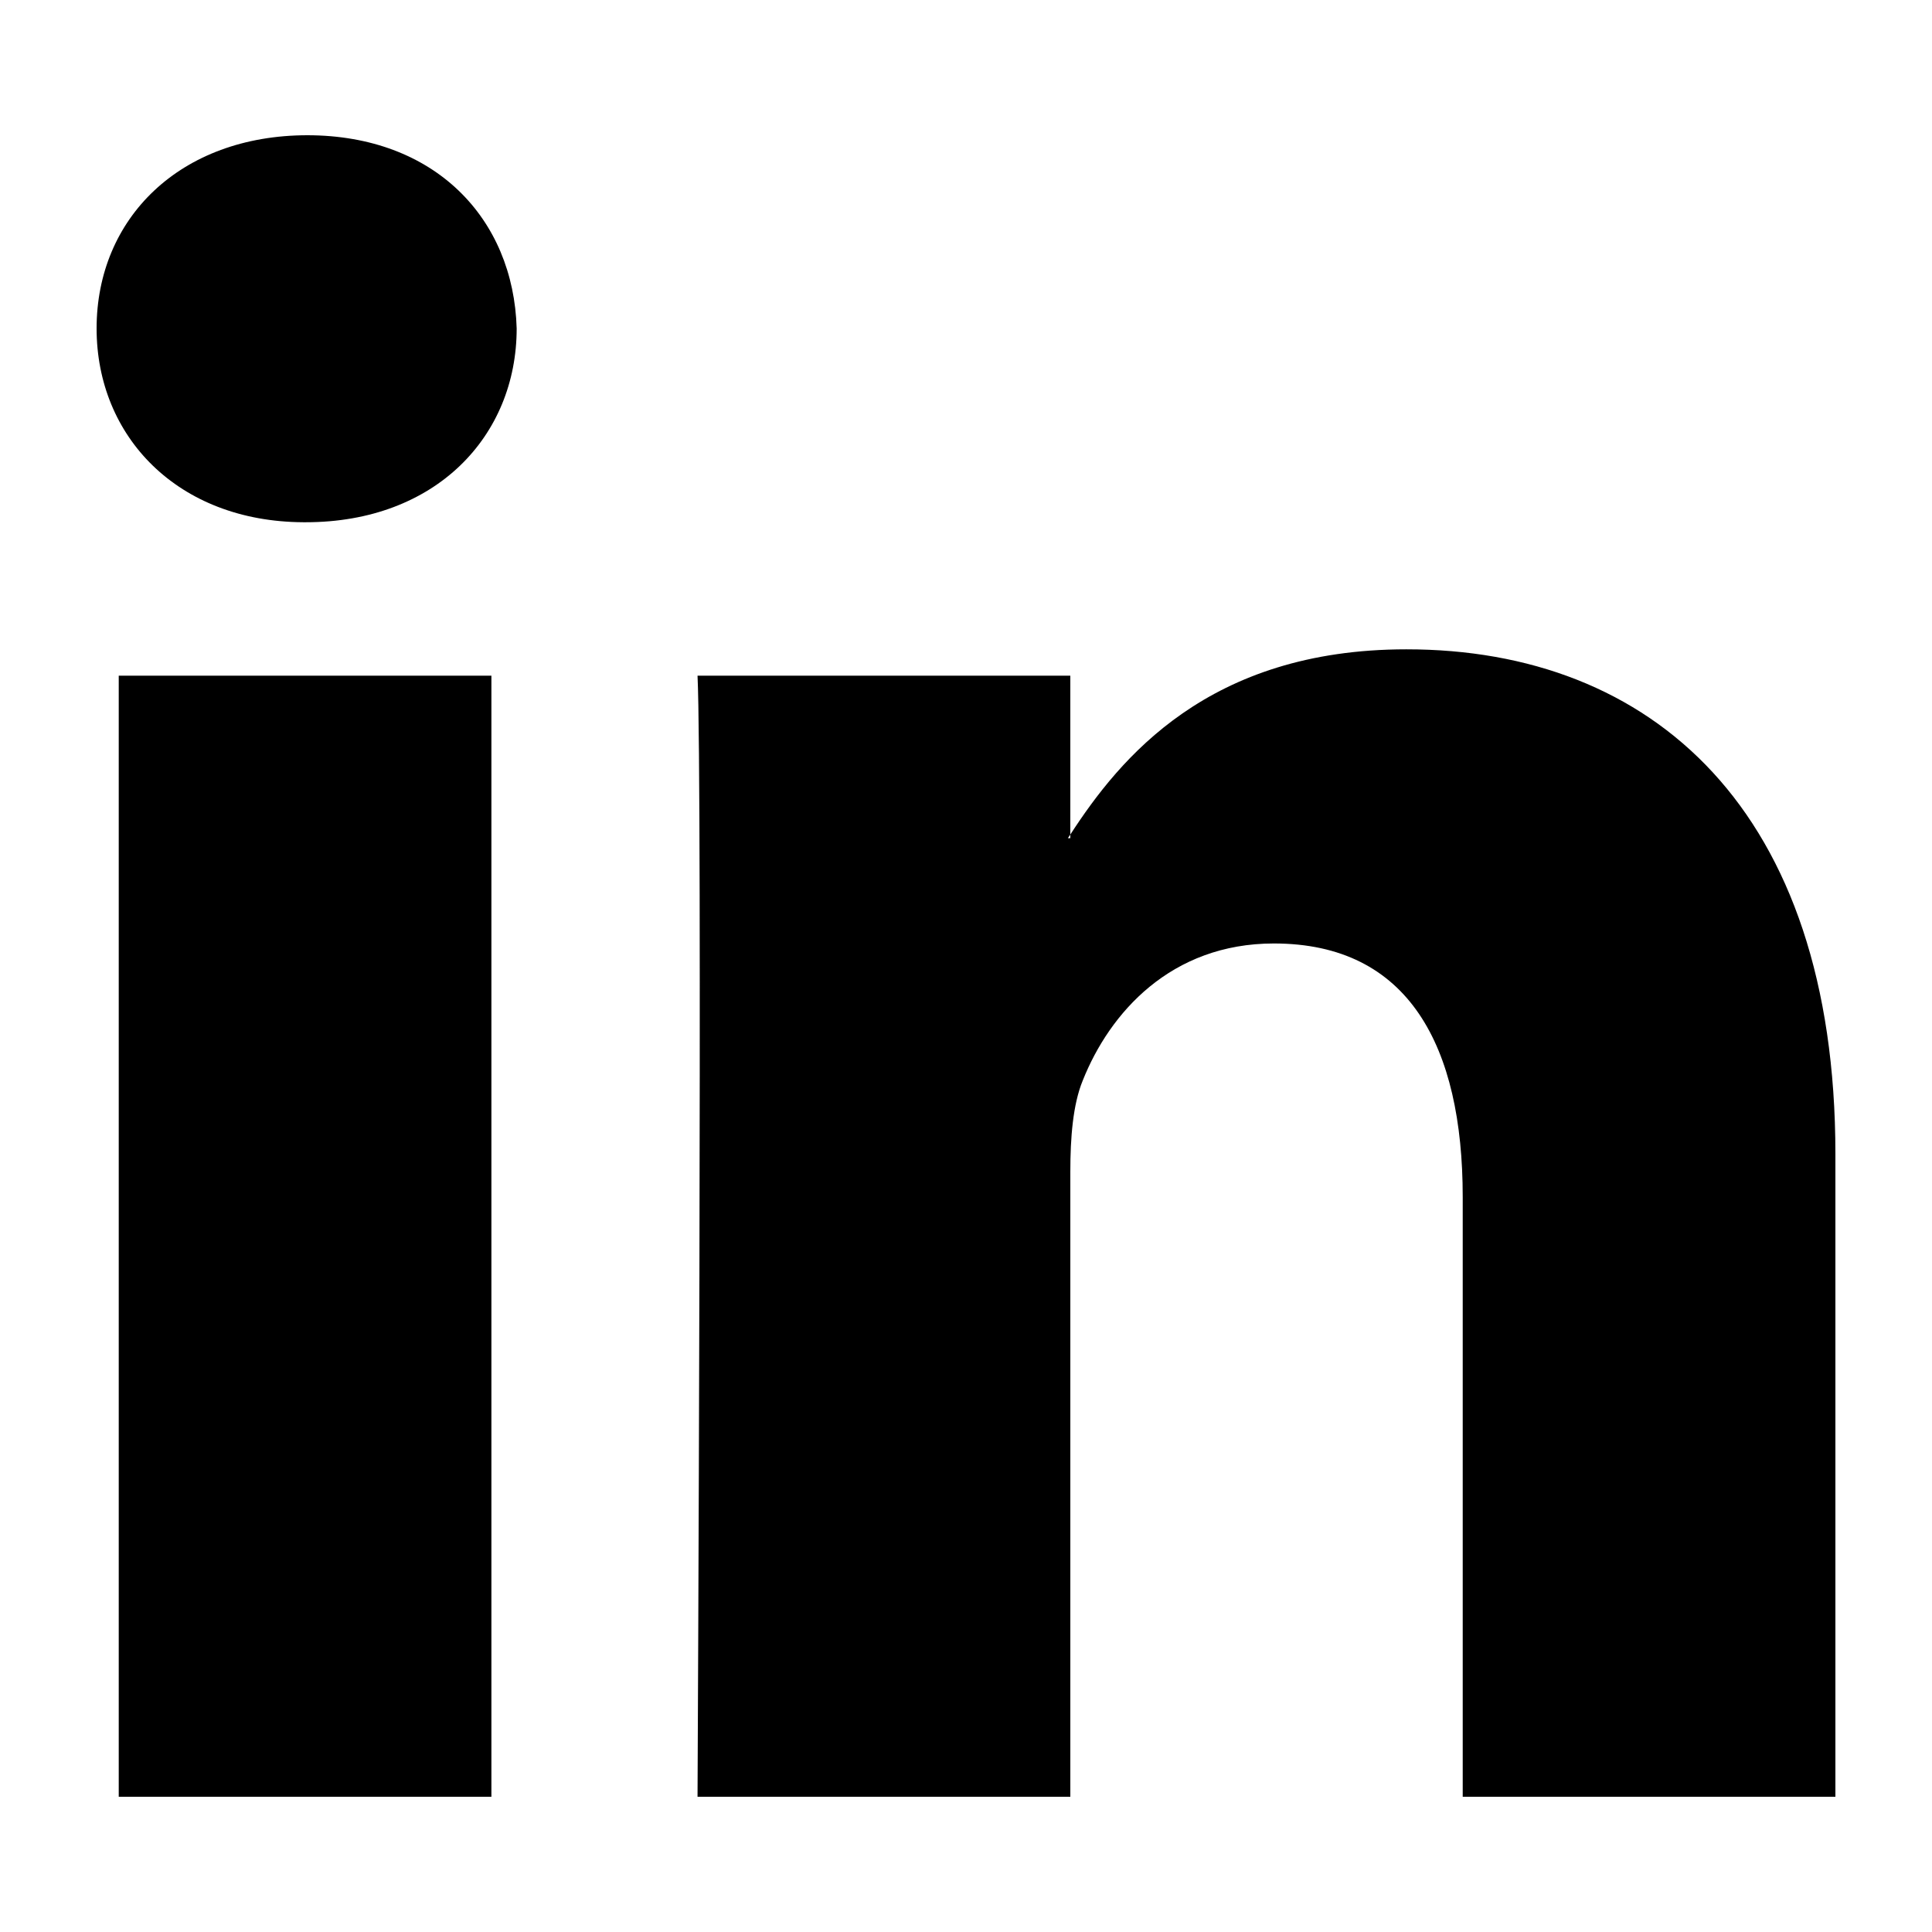
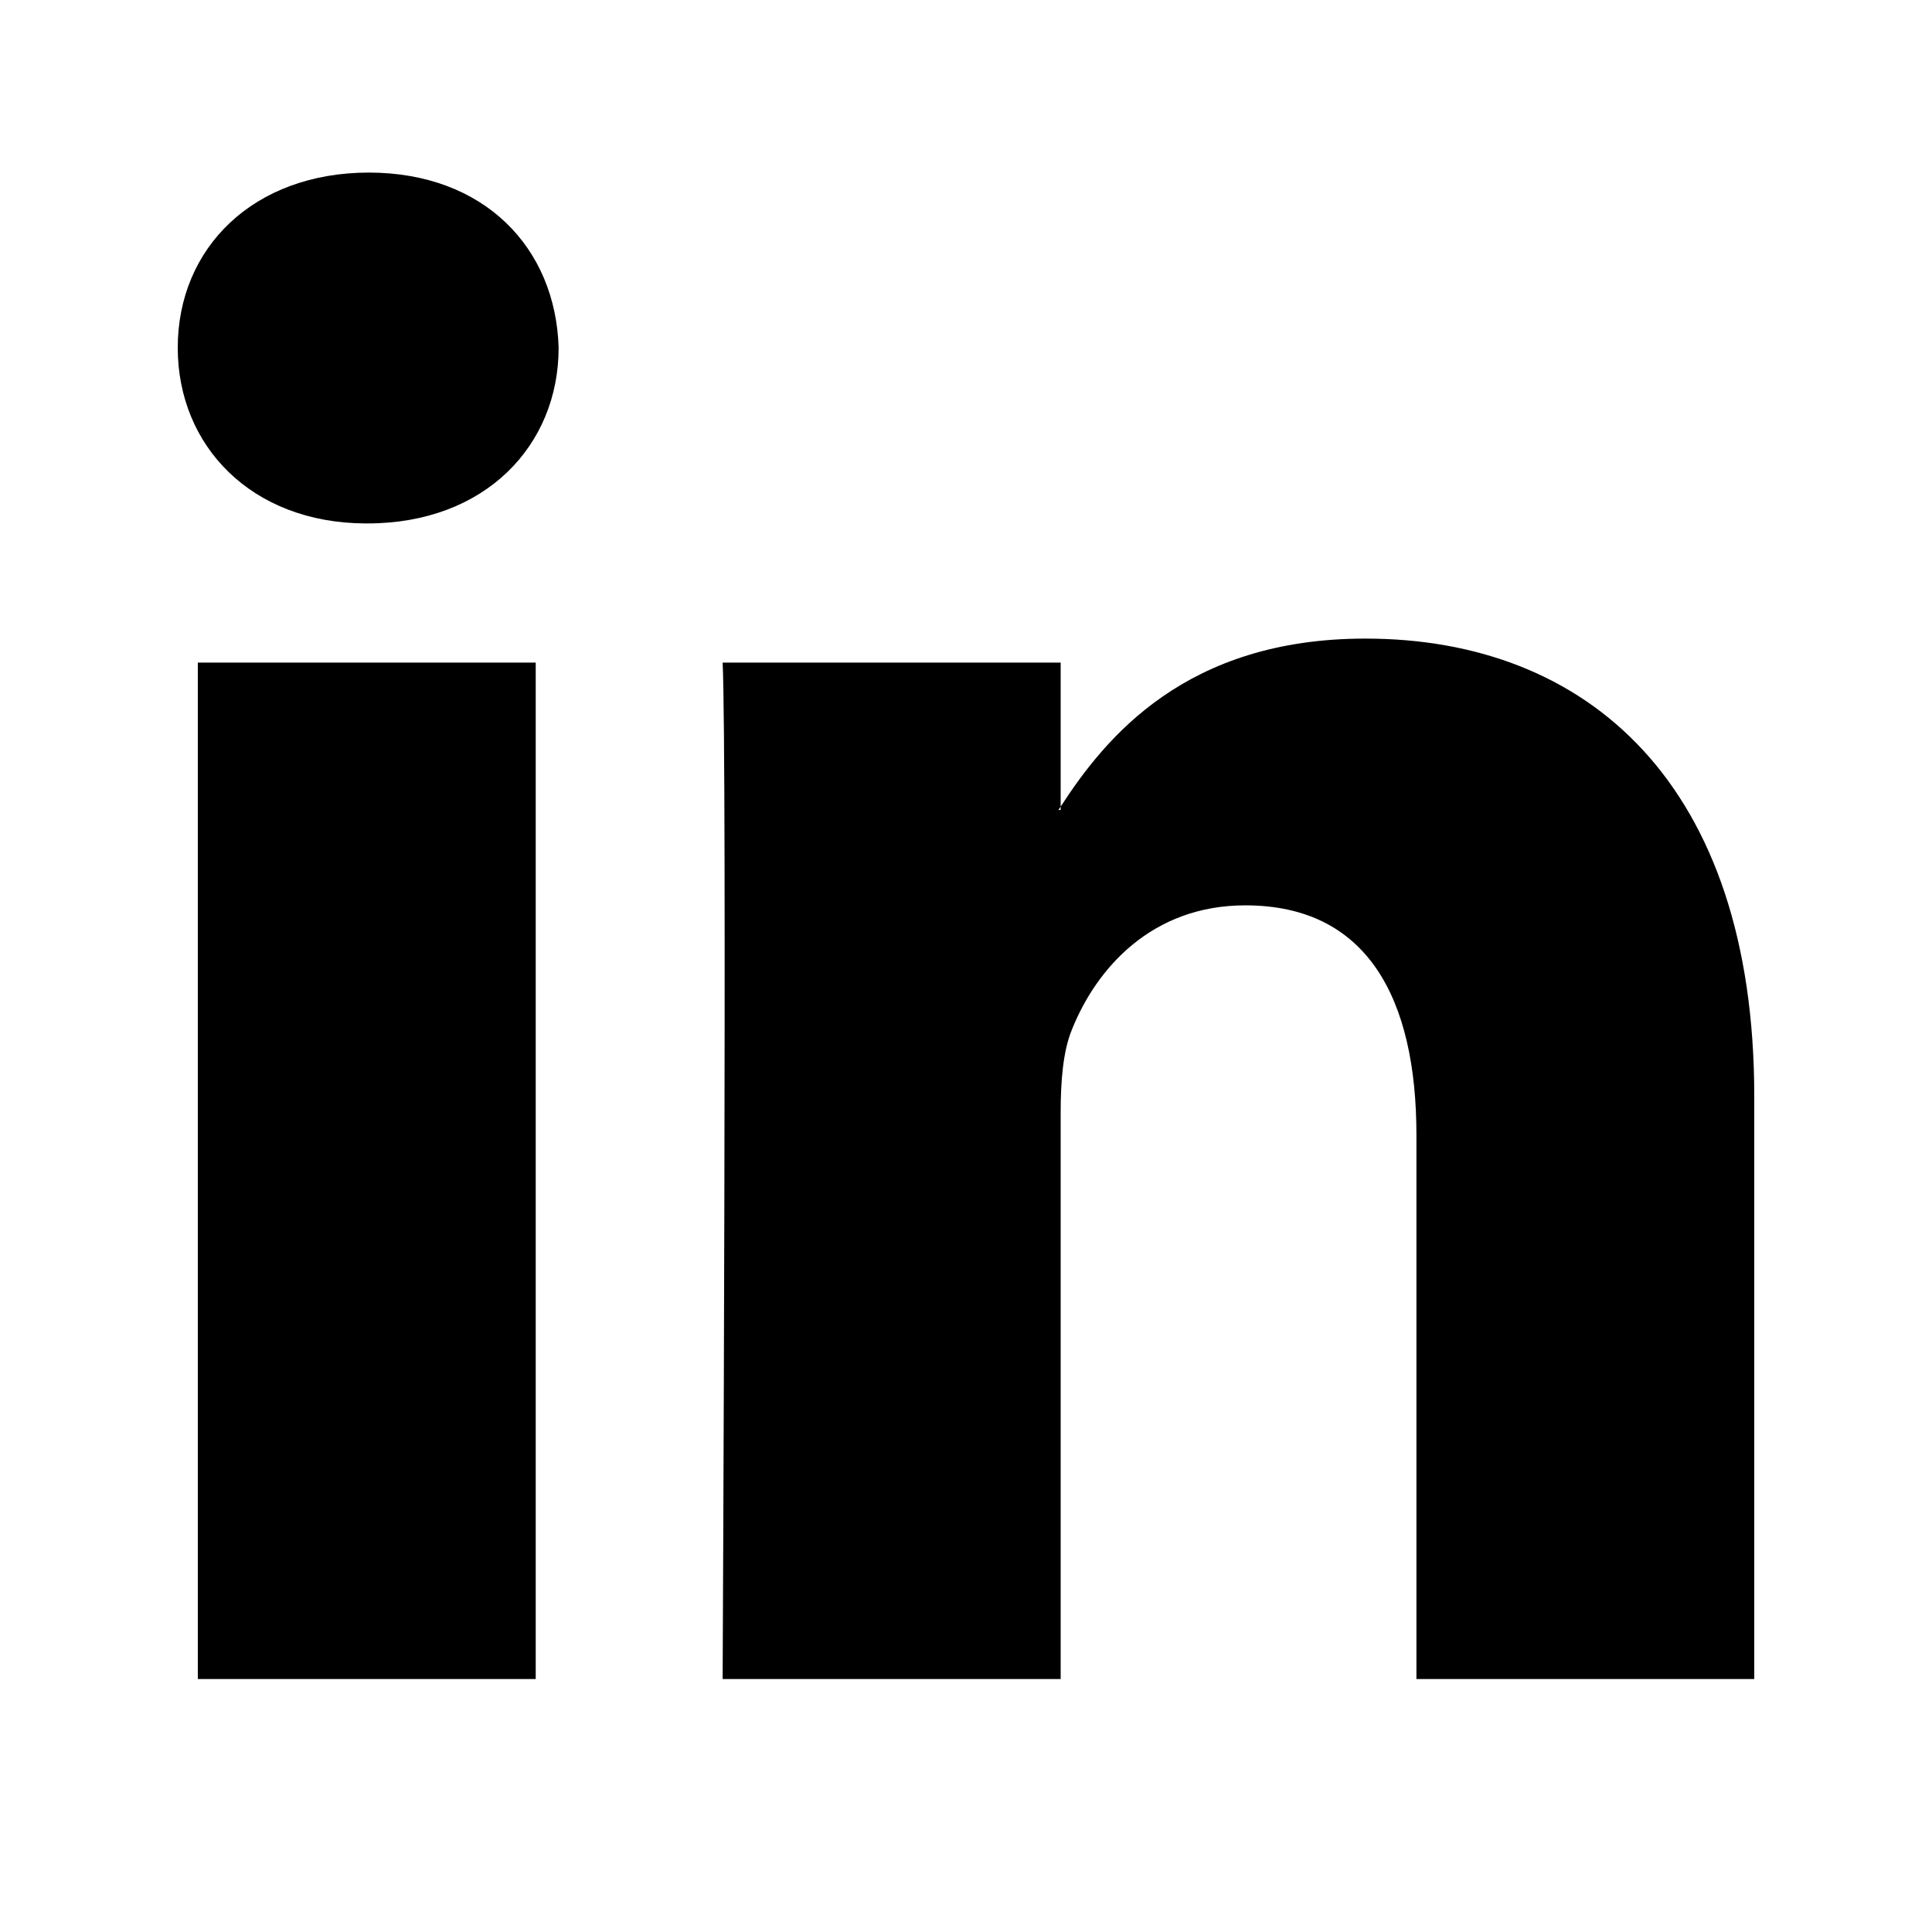
- <svg xmlns="http://www.w3.org/2000/svg" version="1.1" x="0px" y="0px" width="100px" height="100px" viewBox="0 0 100 100" xml:space="preserve" class="style0">
-   <path d="M95 59.727V93H75.71V61.955c0-7.799-2.79-13.121-9.773-13.121c-5.33 0-8.502 3.587-9.897 7.1 c-0.509 1.241-0.64 2.967-0.64 4.704V93H36.104c0 0 0.26-52.58 0-58.028h19.295v8.225c-0.039 0.062-0.09 0.128-0.127 0.188h0.127 v-0.188c2.563-3.948 7.141-9.588 17.388-9.588C85.483 33.6 95 41.9 95 59.727z M15.919 7C9.318 7 5 11.3 5 17 c0 5.6 4.2 10 10.7 10.031h0.129c6.729 0 10.914-4.46 10.914-10.031C26.579 11.3 22.5 7 15.9 7z M6.146 93h19.289 V34.972H6.146V93z" />
+ <svg xmlns="http://www.w3.org/2000/svg" version="1.1" id="Layer_1" x="0px" y="0px" width="28px" height="28px" viewBox="0 0 28 28" enable-background="new 0 0 28 28" xml:space="preserve">
+   <path d="M25.424,15.887v8.447h-4.896v-7.882c0-1.979-0.709-3.331-2.48-3.331c-1.354,0-2.158,0.911-2.514,1.803  c-0.129,0.315-0.162,0.753-0.162,1.194v8.216h-4.899c0,0,0.066-13.349,0-14.731h4.899v2.088c-0.01,0.016-0.023,0.032-0.033,0.048  h0.033V11.69c0.65-1.002,1.812-2.435,4.414-2.435C23.008,9.254,25.424,11.361,25.424,15.887z M5.348,2.501  c-1.676,0-2.772,1.092-2.772,2.539c0,1.421,1.066,2.538,2.717,2.546h0.032c1.709,0,2.771-1.132,2.771-2.546  C8.054,3.593,7.019,2.501,5.343,2.501H5.348z M2.867,24.334h4.897V9.603H2.867V24.334z" />
</svg>
